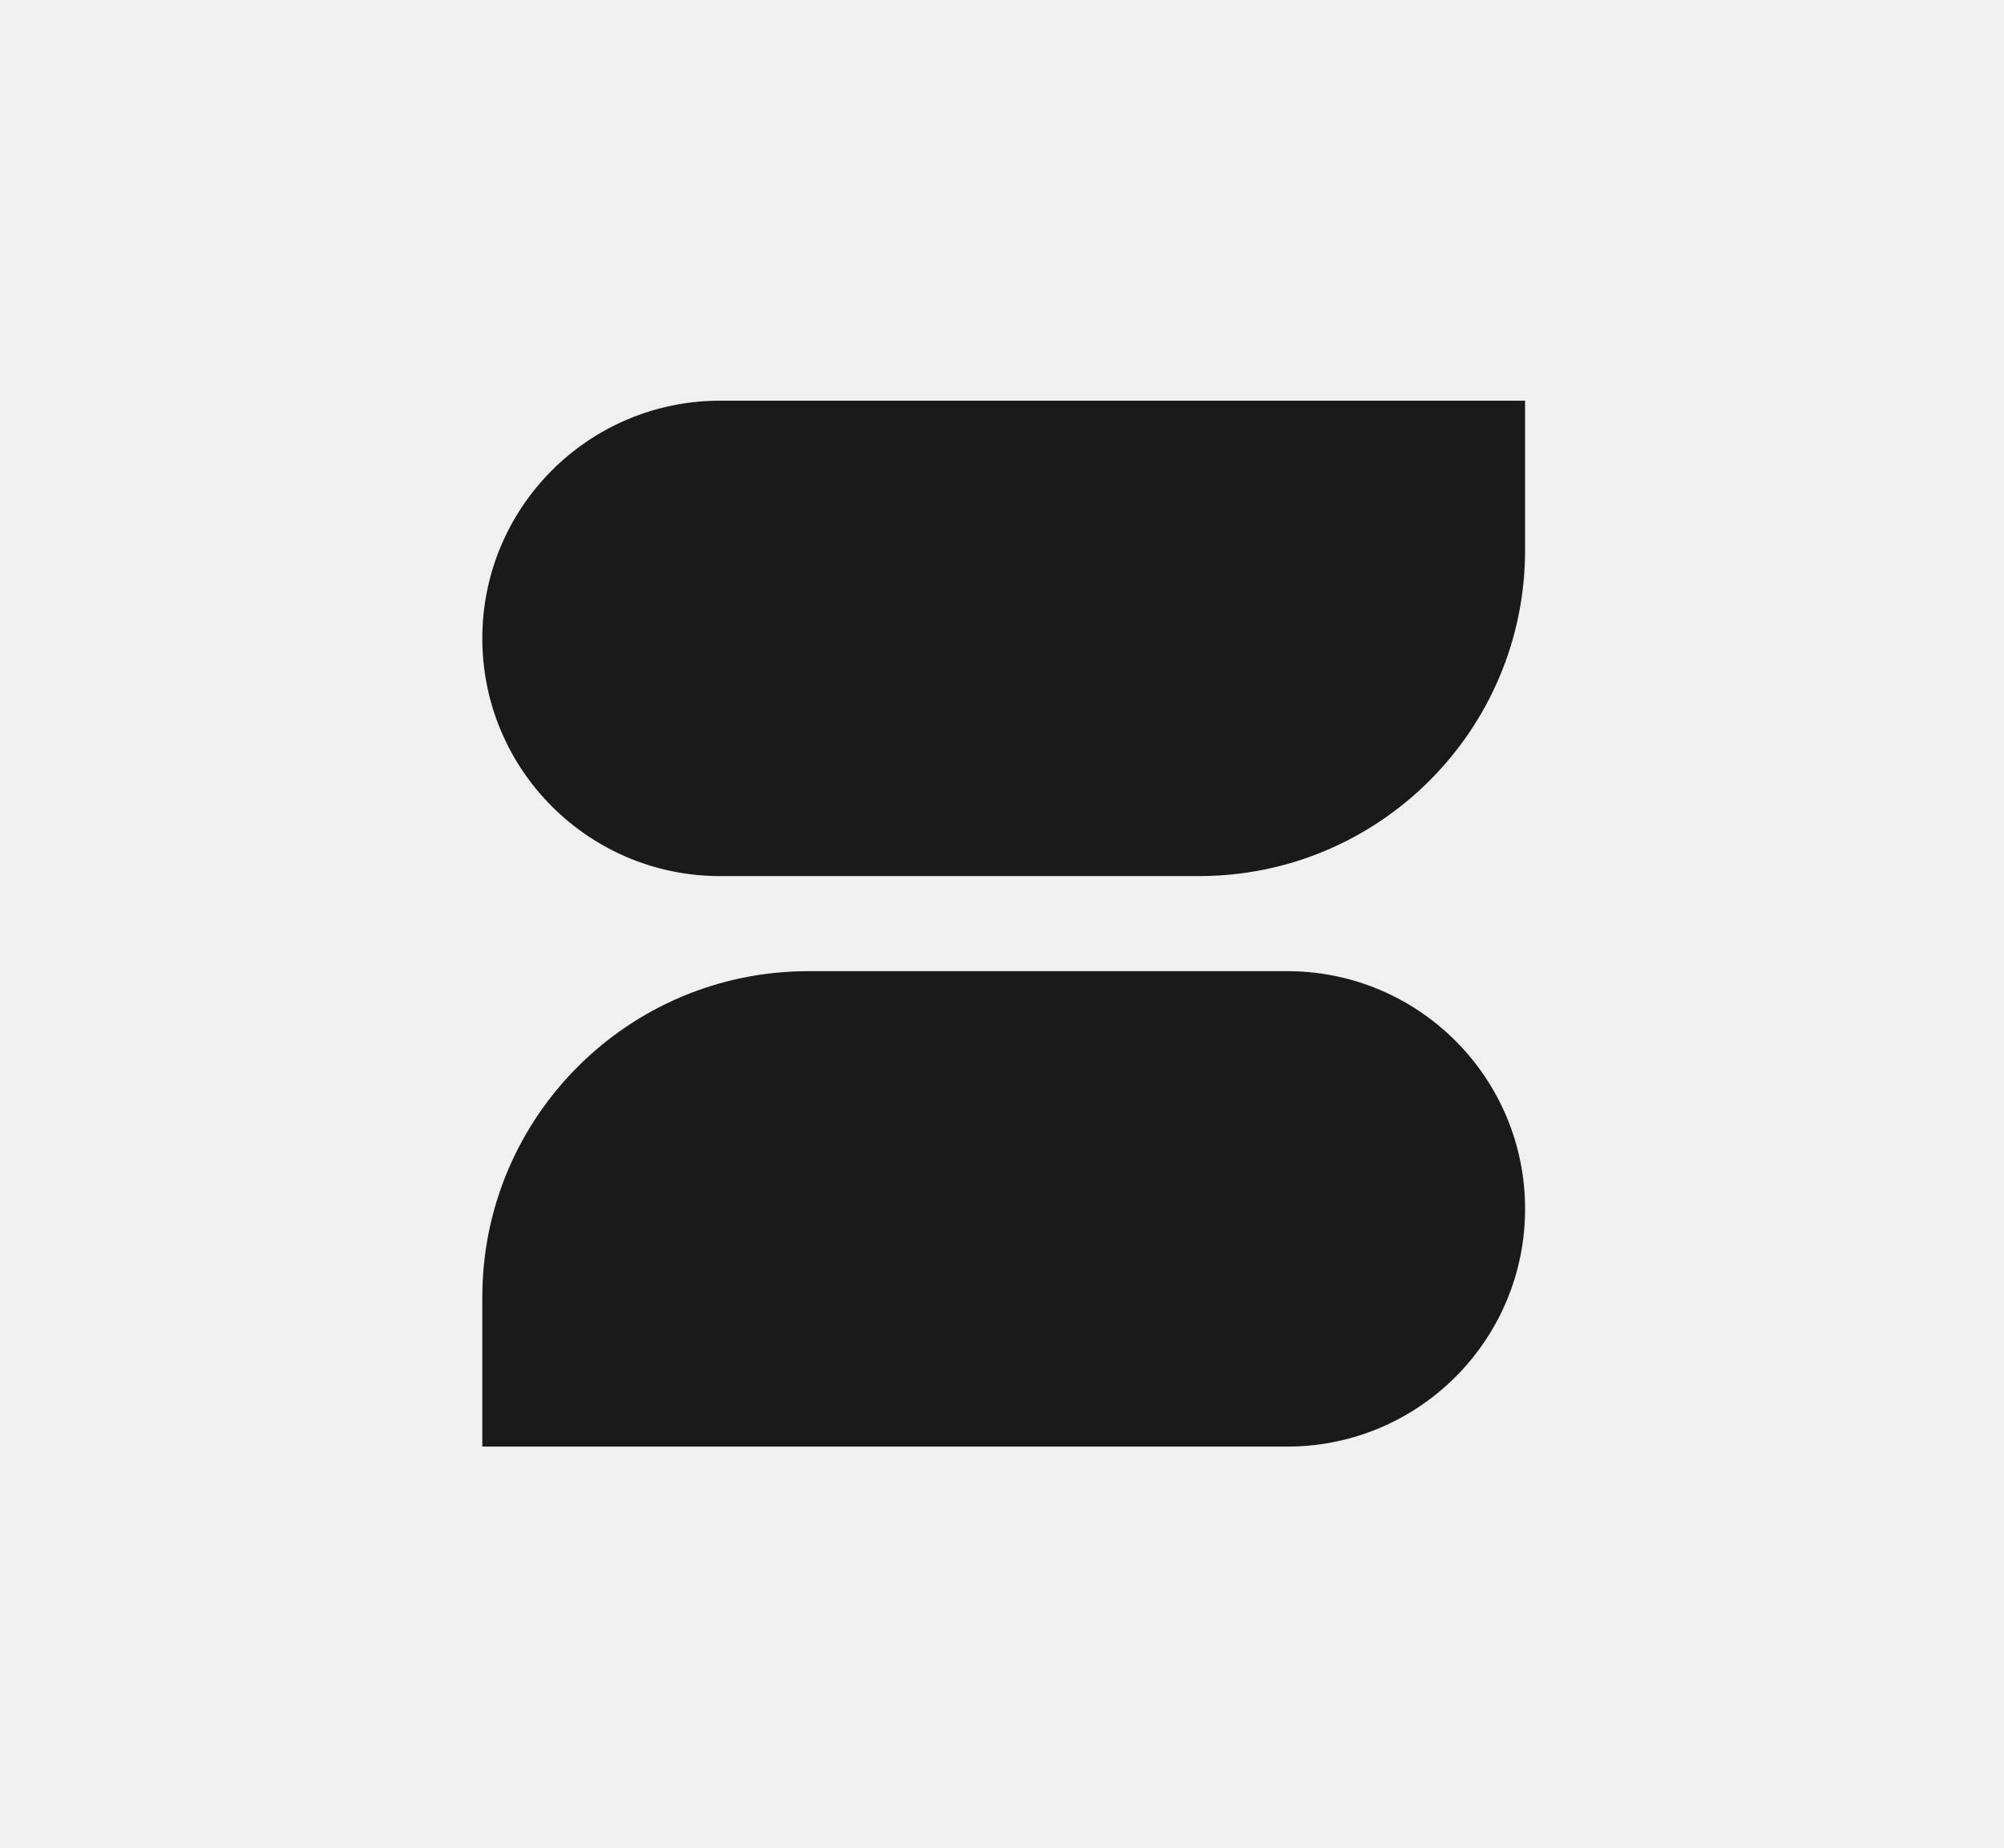
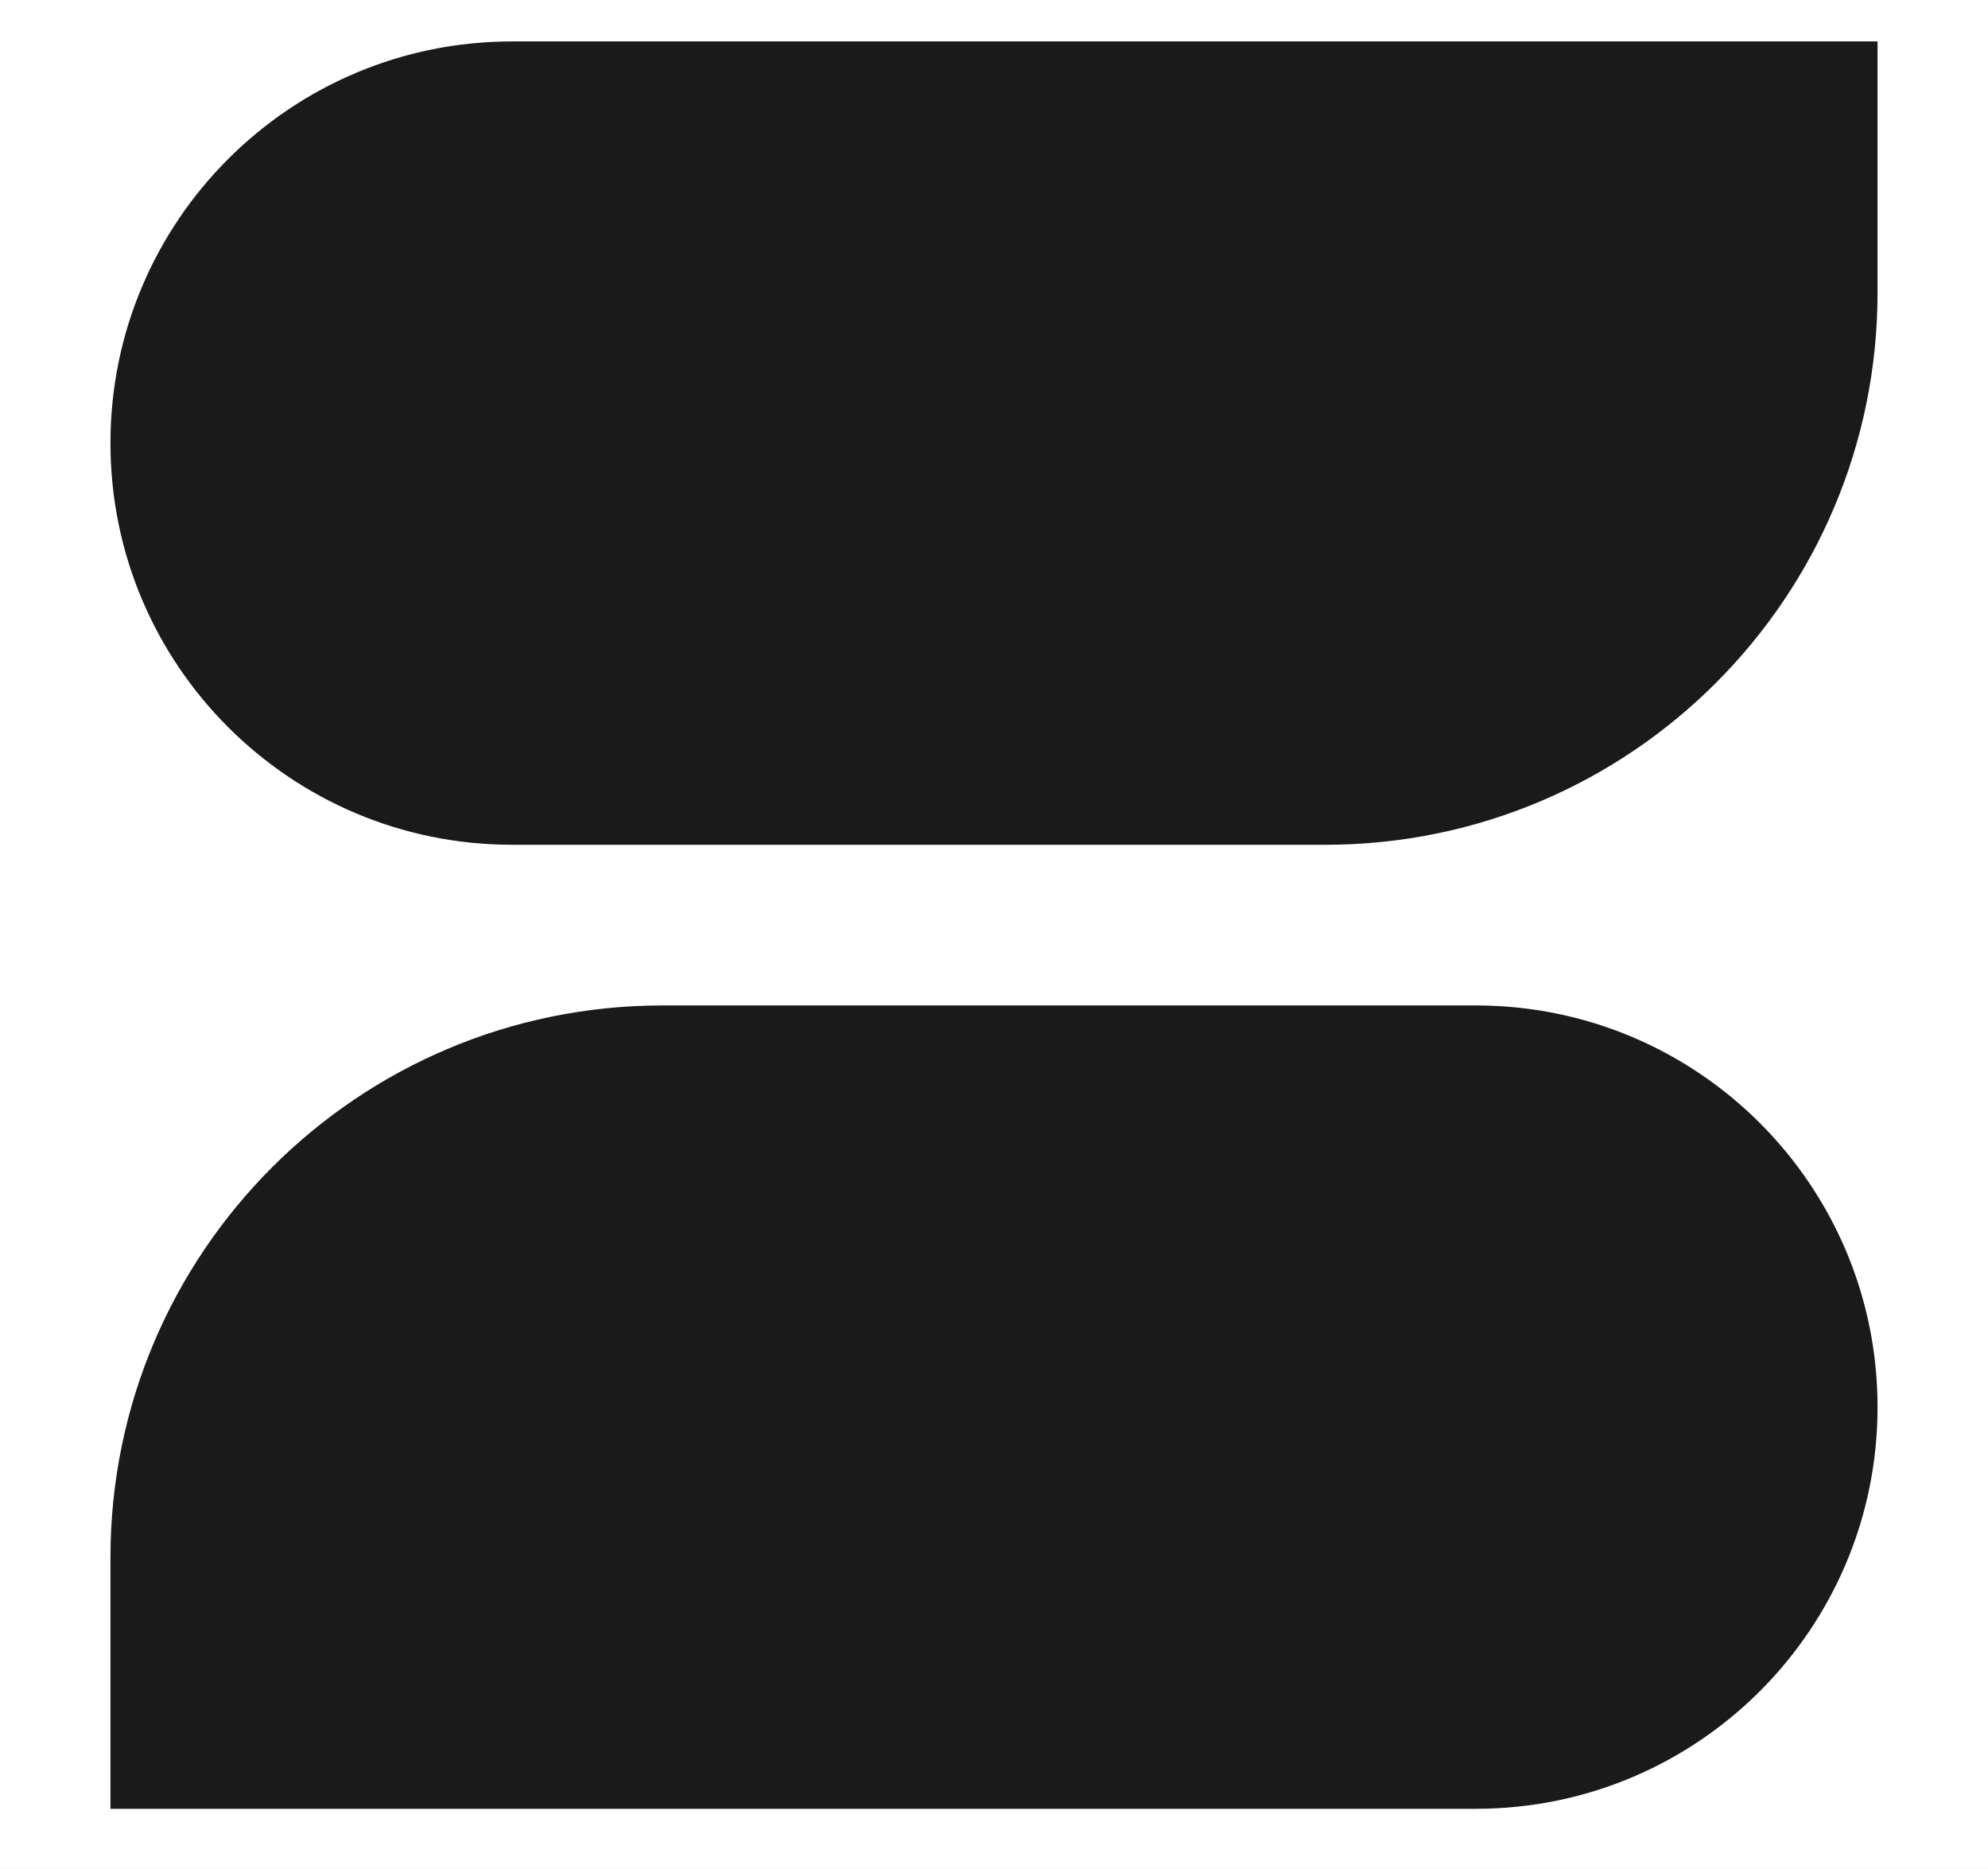
- <svg xmlns="http://www.w3.org/2000/svg" width="590px" height="544px" viewBox="0 0 590 544" version="1.1">
+ <svg xmlns="http://www.w3.org/2000/svg" width="432px" height="406px" viewBox="0 0 432 406" version="1.1">
  <g id="Assets" stroke="none" stroke-width="1" fill="none" fill-rule="evenodd">
-     <g id="MacBook-Pro-14&quot;" transform="translate(-800, -326)">
-       <g id="Logo-Copy-2" transform="translate(800, 326)">
-         <rect id="Rectangle" x="0" y="0" width="590" height="544" />
-         <path d="M238,118 L379,118 C417.66,118 449,149.34 449,188 C449,226.66 417.66,258 379,258 L142,258 L142,258 L142,214 C142,160.981 184.981,118 238,118 Z" id="Rectangle-Copy-4" fill="#1A1A1A" transform="translate(295.5, 188) scale(-1, -1) translate(-295.5, -188)" />
-         <path d="M212,286 L449,286 L449,286 L449,330 C449,383.019 406.019,426 353,426 L212,426 C173.34,426 142,394.66 142,356 C142,317.34 173.34,286 212,286 Z" id="Rectangle-Copy-9" fill="#1A1A1A" transform="translate(295.5, 356) scale(-1, -1) translate(-295.5, -356)" />
-       </g>
+     <g id="Logo-Copy-2">
+       <rect id="Rectangle" fill="#FFFFFF" x="0" y="0" width="432" height="406" />
+       <path d="M144,9 L320.727,9 C368.927,9 408,48.073 408,96.273 C408,144.472 368.927,183.545 320.727,183.545 L24,183.545 L24,183.545 L24,129 C24,62.726 77.726,9 144,9 Z" id="Rectangle-Copy-4" fill="#1A1A1A" transform="translate(216, 96.2727) scale(-1, -1) translate(-216, -96.2727)" />
+       <path d="M111.273,218.455 L408,218.455 L408,218.455 L408,273 C408,339.274 354.274,393 288,393 L111.273,393 C63.073,393 24,353.927 24,305.727 C24,257.528 63.073,218.455 111.273,218.455 Z" id="Rectangle-Copy-9" fill="#1A1A1A" transform="translate(216, 305.7273) scale(-1, -1) translate(-216, -305.7273)" />
    </g>
  </g>
</svg>
